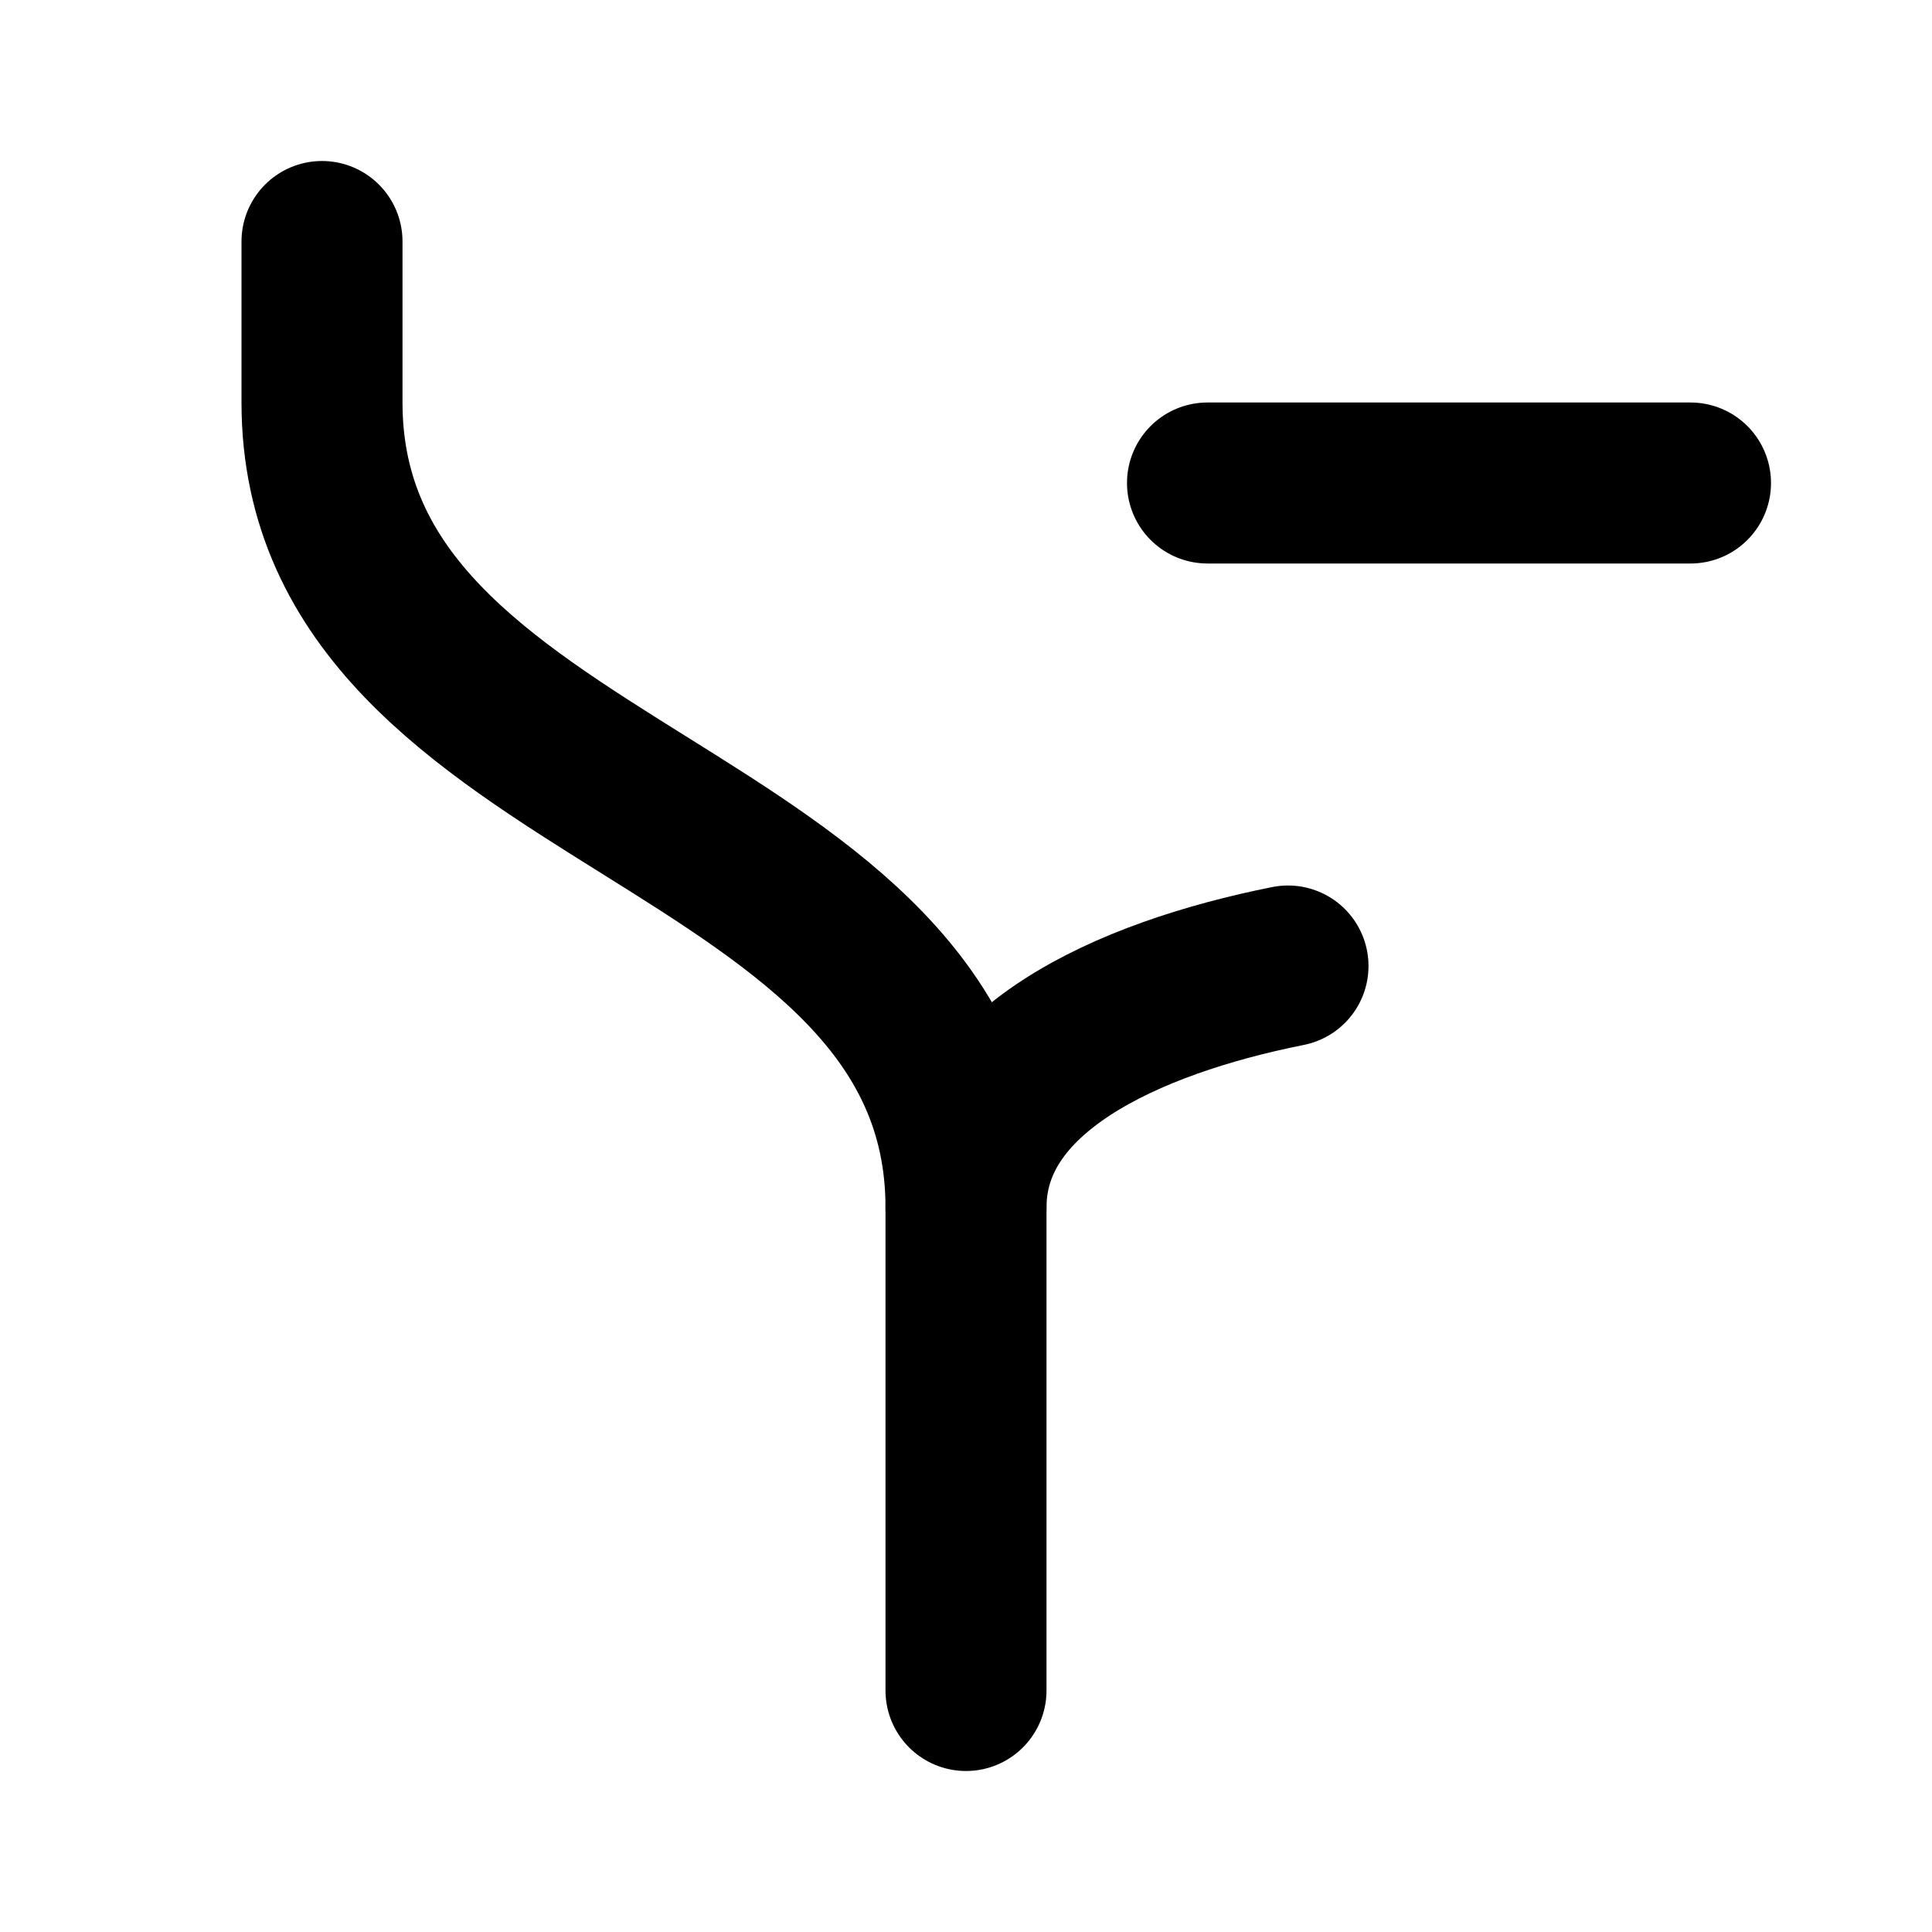
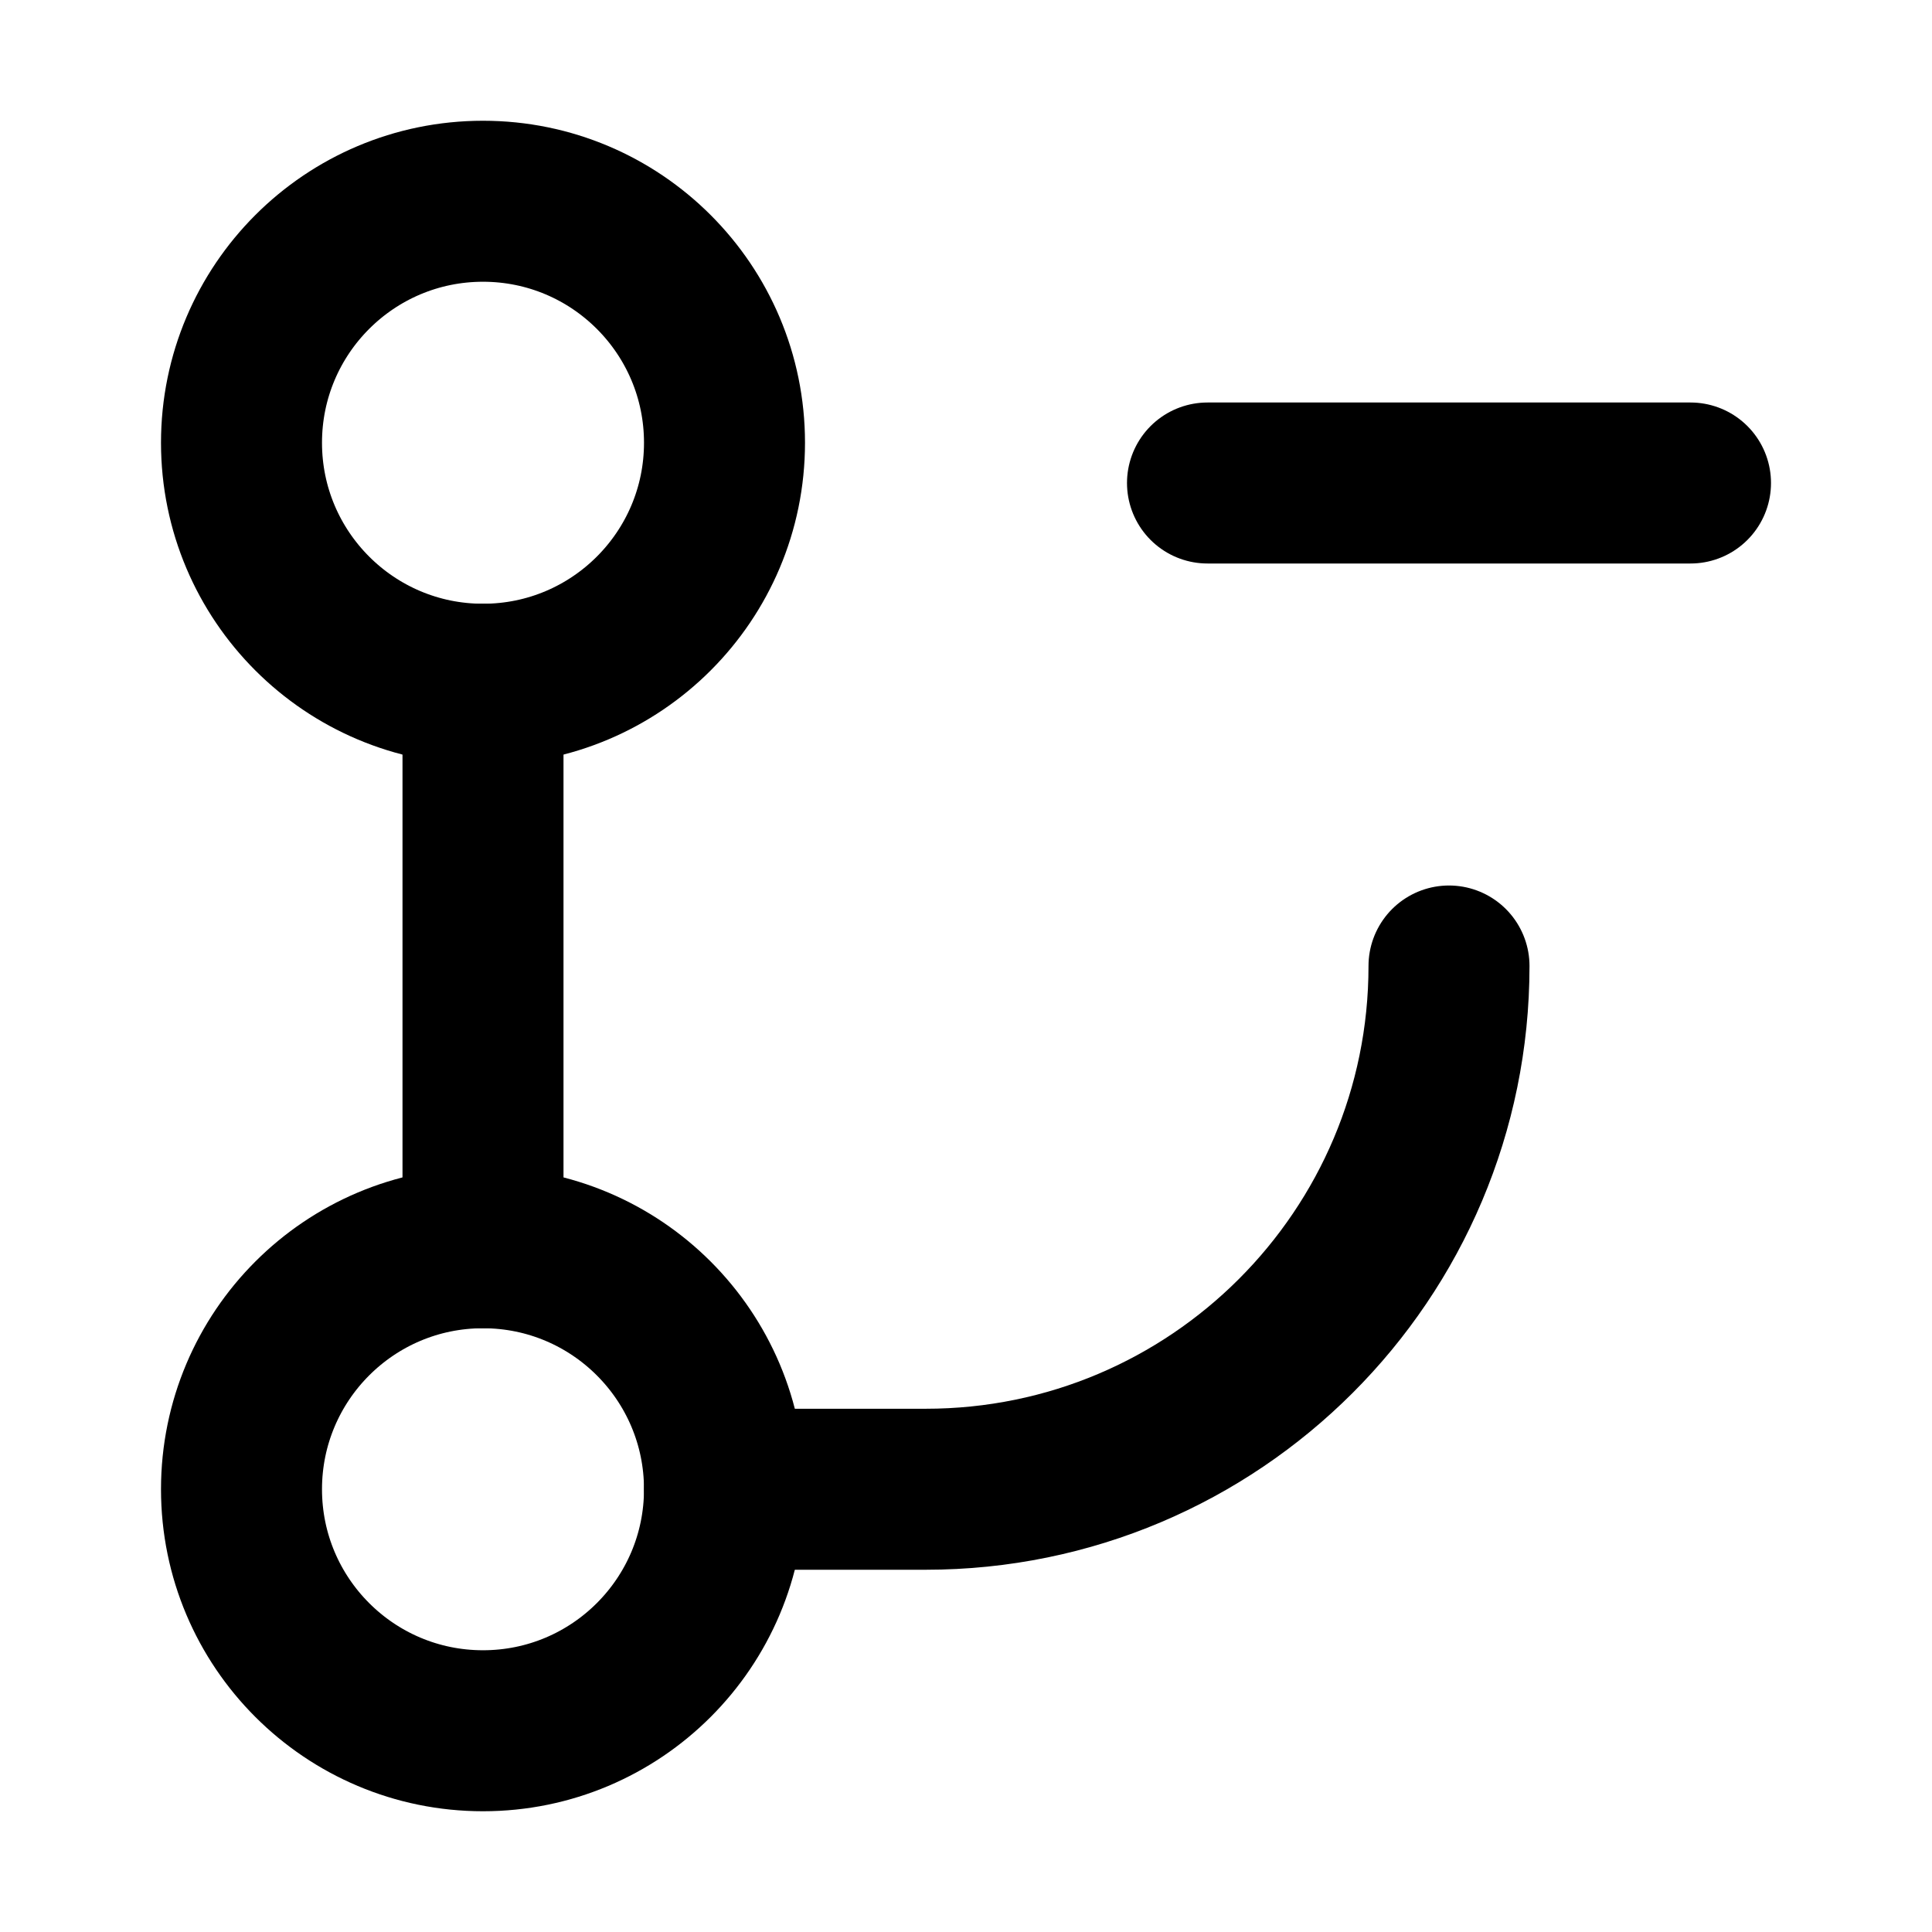
<svg xmlns="http://www.w3.org/2000/svg" width="24" height="24" viewBox="0 0 24 24" fill="none" stroke="currentColor" stroke-width="2" stroke-linecap="round" stroke-linejoin="round">
-   <path d="M4 3v2c0 5 8 5 8 10v6" />
-   <path d="M12 15c0-1.7 2-2.6 4-3" />
+   <circle cx="6" cy="18.5" r="3" />
+   <path d="M6 15.5v-7" />
+   <circle cx="6" cy="5.5" r="3" />
+   <path d="M9 18.5h2.5a6.5 6.5 0 0 0 6.5-6.5" />
  <path d="M15 6h6" />
</svg>
